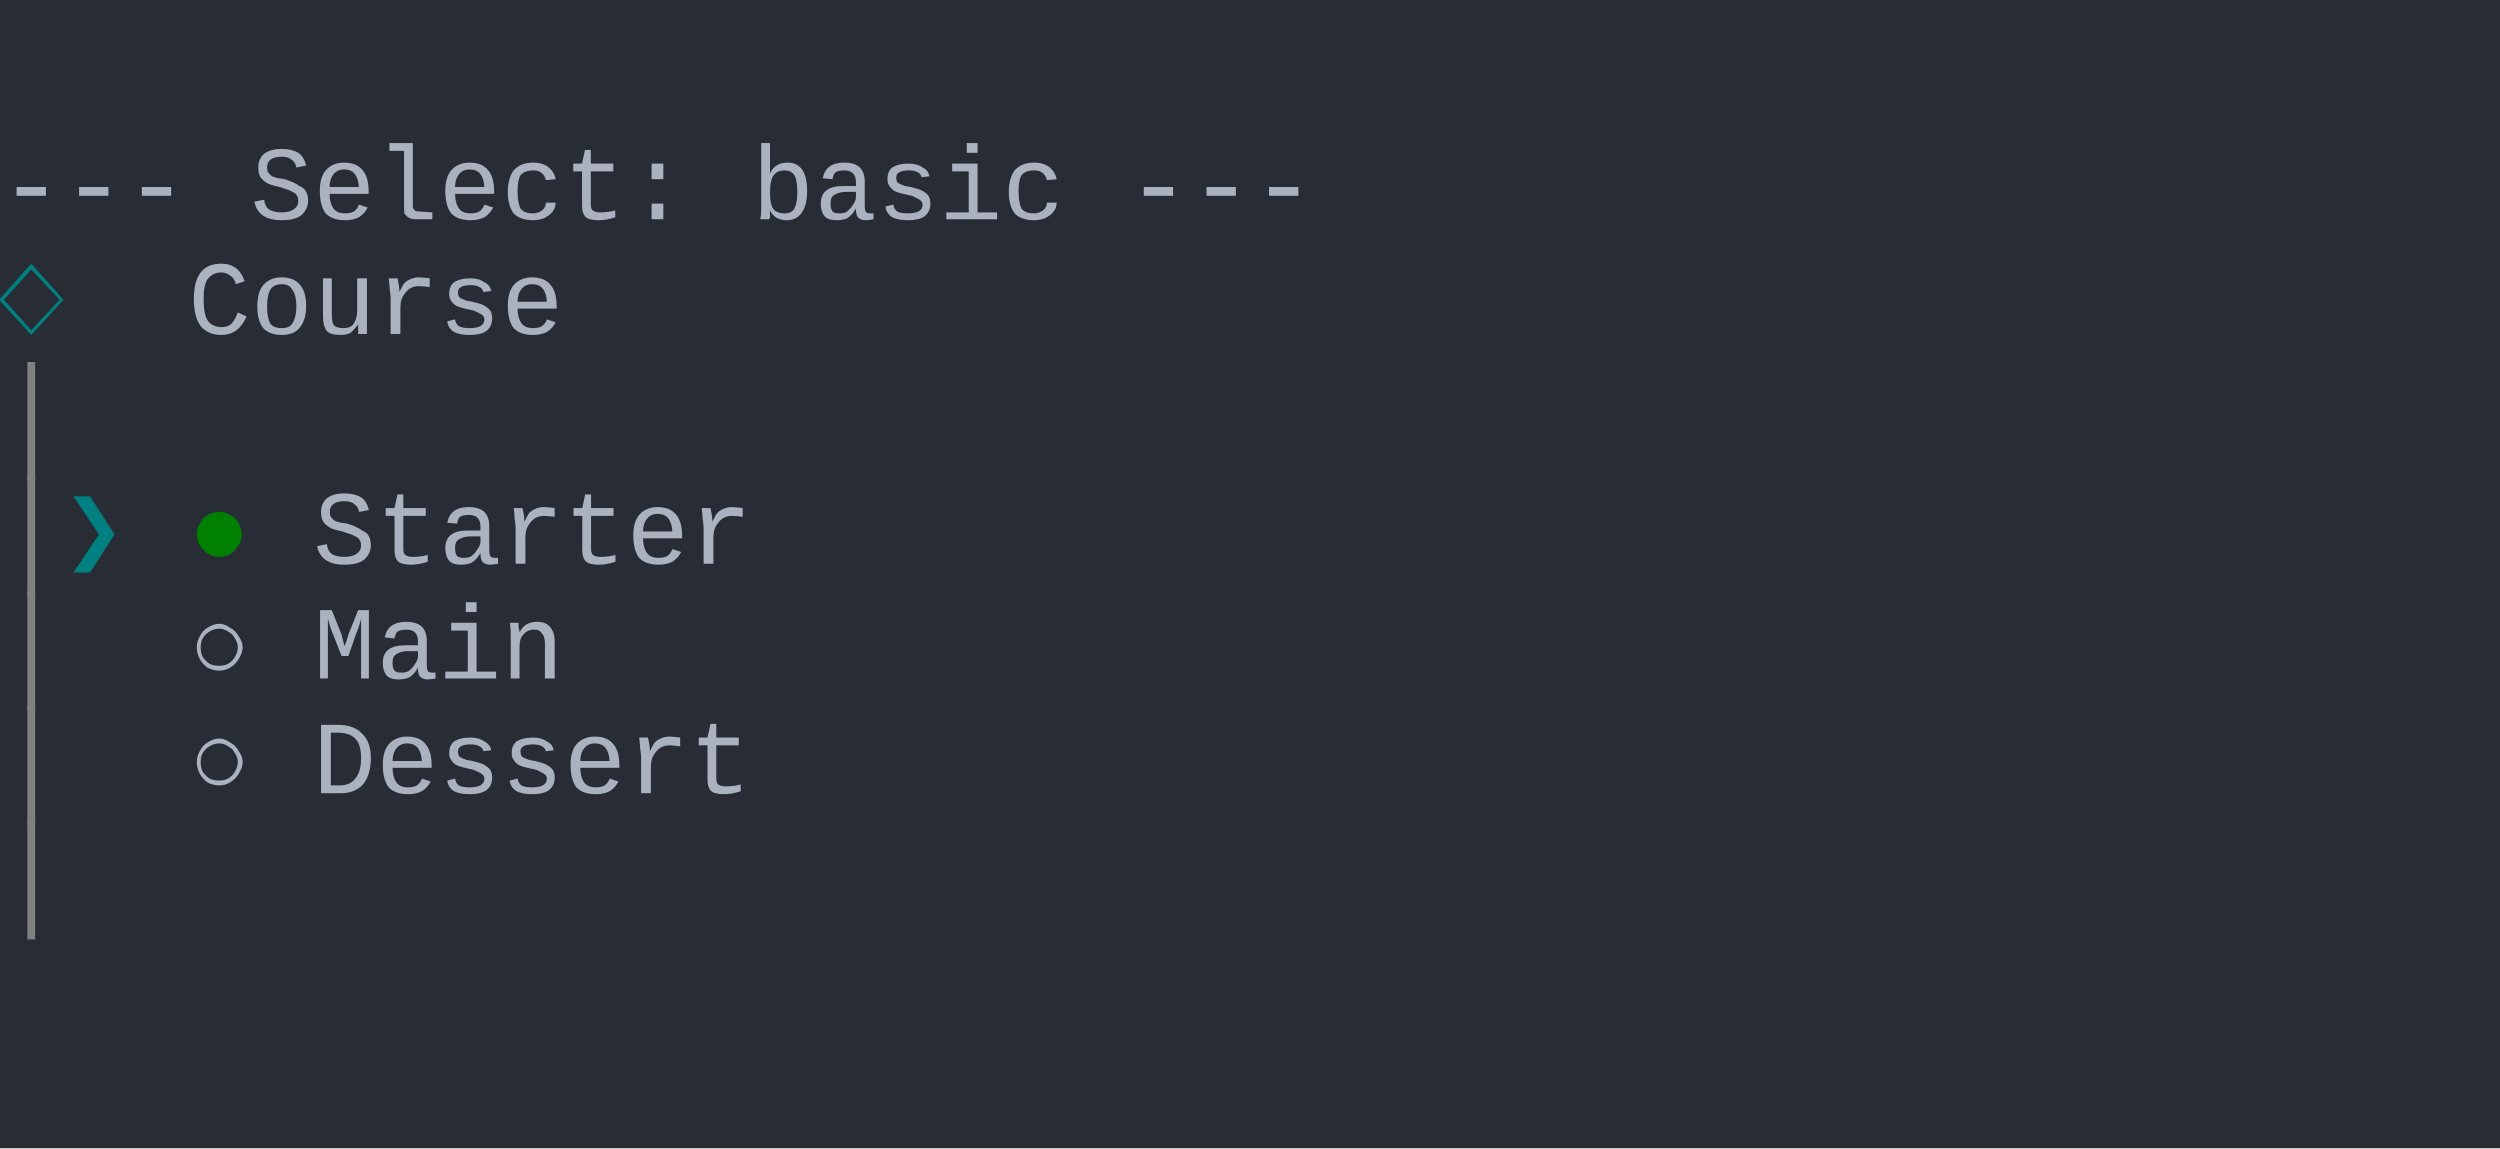
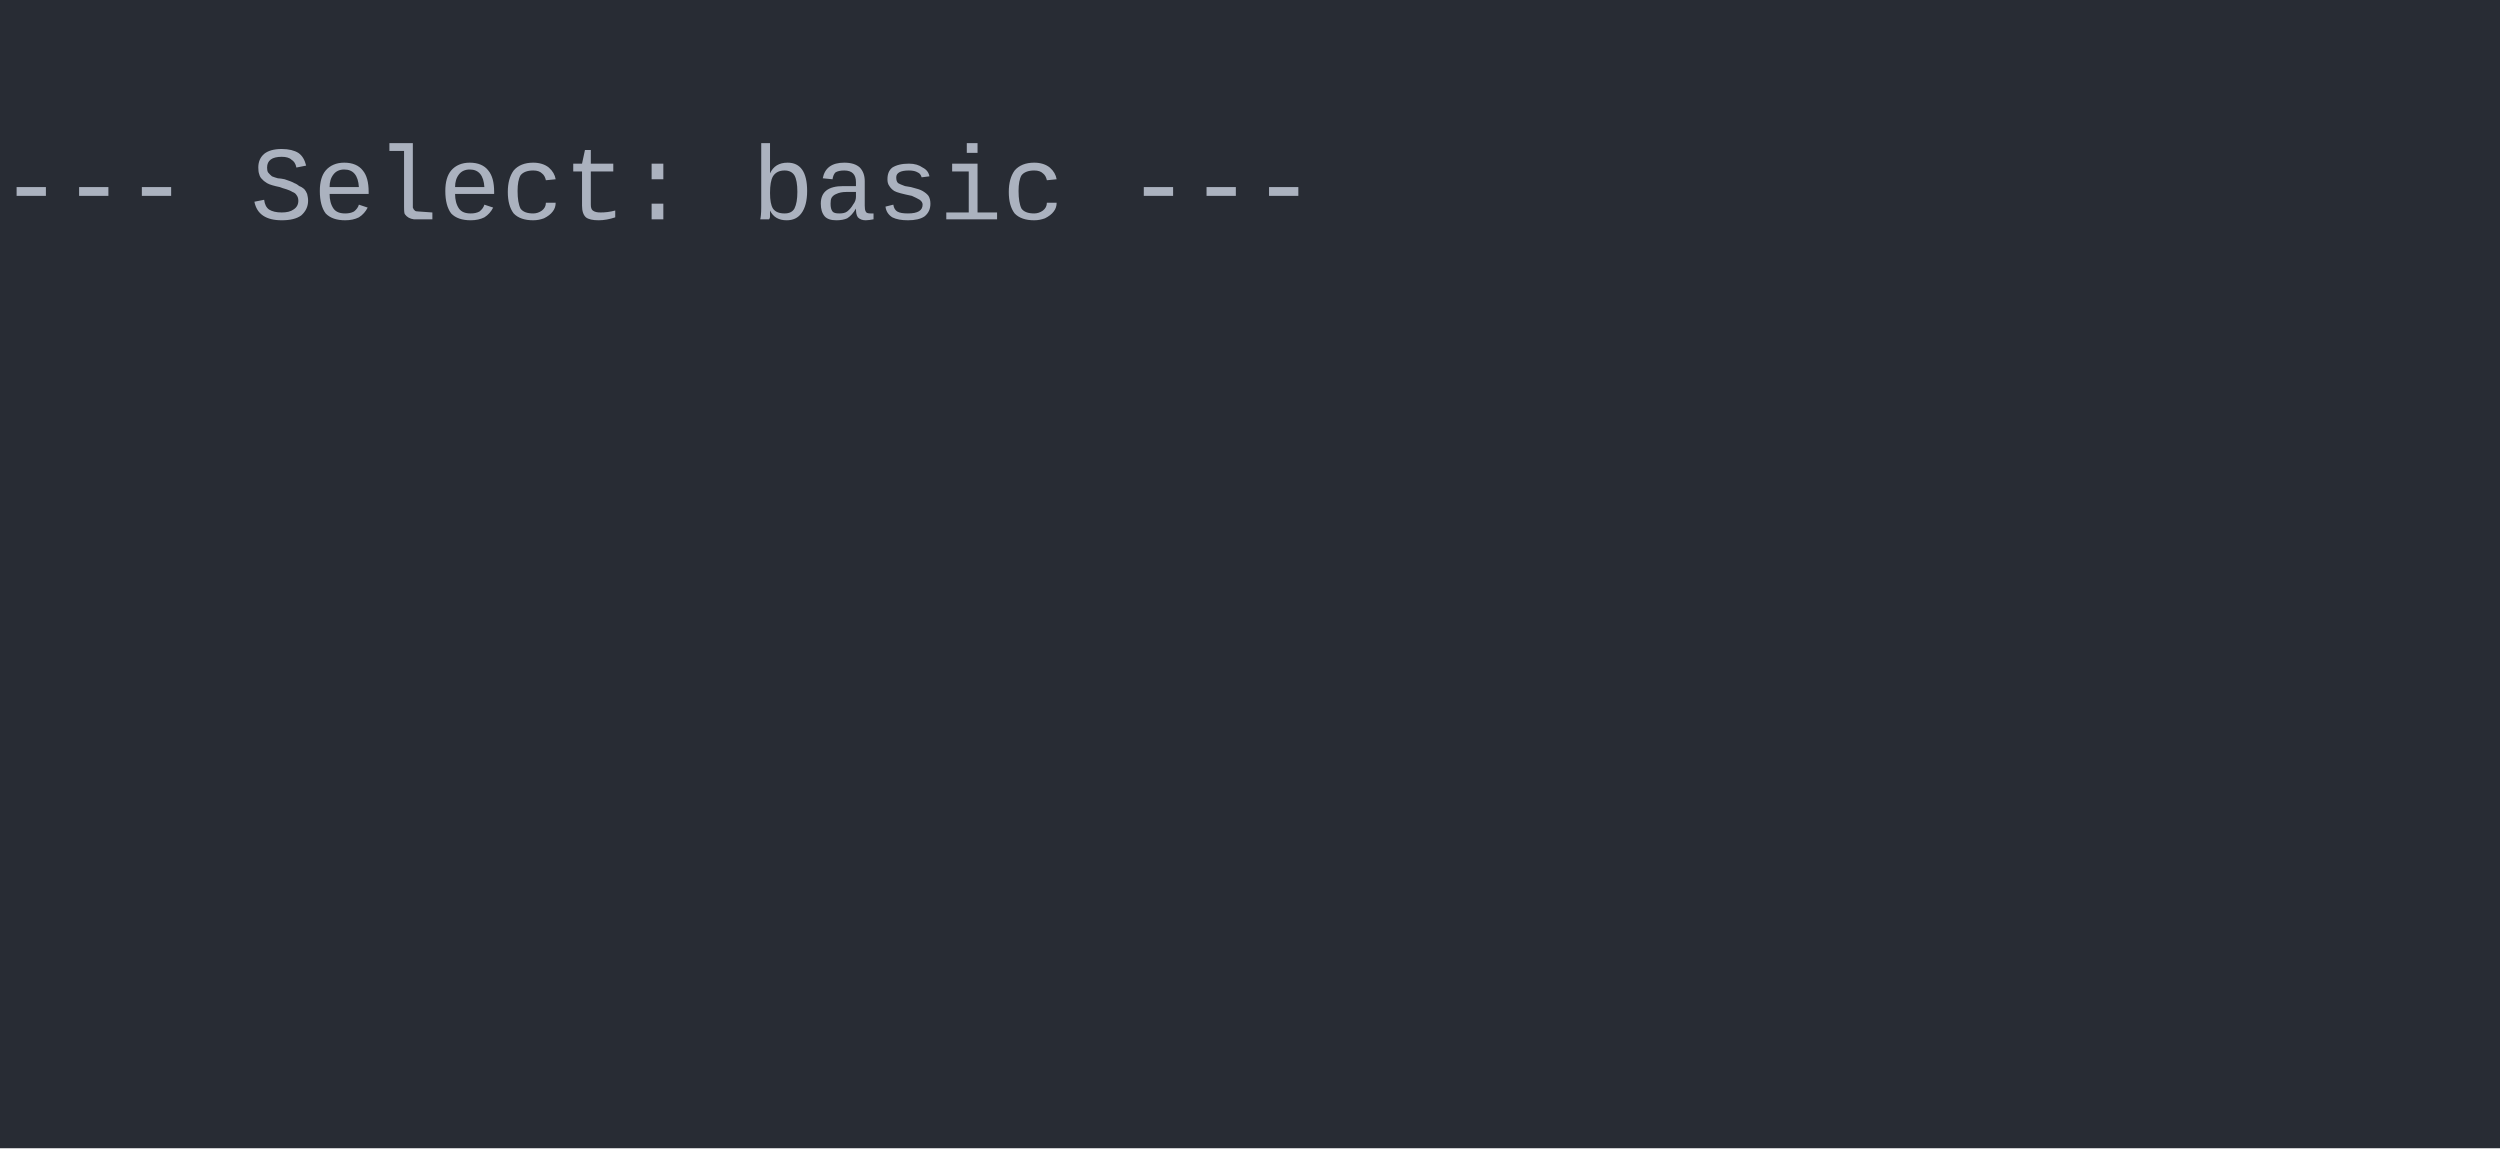
<svg xmlns="http://www.w3.org/2000/svg" xmlns:xlink="http://www.w3.org/1999/xlink" width="400" height="183.7">
  <rect width="400" height="183.7" rx="0" ry="0" class="a" />
  <svg height="183.7" viewBox="0 0 40 18.37" width="400">
-     <style>.a{fill:rgb(40,44,52)}.b{font-family:Consolas,"Courier New",Courier,"Liberation Mono",monospace}.c{fill:rgb(128,128,128);white-space:pre}.d{fill:transparent}.e{fill:rgb(171,178,191);white-space:pre}.f{fill:rgb(0,128,128);white-space:pre}.g{fill:rgb(0,128,0);white-space:pre}</style>
+     <style>.a{fill:rgb(40,44,52)}.b{font-family:Consolas,"Courier New",Courier,"Liberation Mono",monospace}.c{fill:rgb(171,178,191);white-space:pre}.d{fill:rgb(128,128,128);white-space:pre}.e{fill:transparent}.f{fill:rgb(0,128,128);white-space:pre}.g{fill:rgb(0,128,0);white-space:pre}</style>
    <g font-family="Consolas, &quot;Courier New&quot;, Courier, &quot;Liberation Mono&quot;, monospace" font-size="1.67" class="b">
      <defs>
        <symbol id="1">
-           <text x="0" y="1.67" class="c">│</text>
+           <text x="0" y="1.67" class="c">---</text>
+           <text x="4.008" y="1.67" class="c">Select:</text>
+           <text x="12.024" y="1.67" class="c">basic</text>
+           <text x="18.036" y="1.67" class="c">---</text>
+         </symbol>
+         <symbol id="2">
+           <text x="0" y="1.67" class="d">│</text>
        </symbol>
        <symbol id="a">
-           <rect height="10" width="40" x="0" y="0" class="d" />
+           <rect height="10" width="40" x="0" y="0" class="e" />
        </symbol>
      </defs>
      <rect height="18.37" width="40" class="a" />
-       <svg x="0" y="0" width="40">
+       <svg x="0" y="0" width="80">
        <svg x="0">
          <use xlink:href="#a" />
-           <text x="0" y="3.507" class="e">---</text>
-           <text x="4.008" y="3.507" class="e">Select:</text>
-           <text x="12.024" y="3.507" class="e">basic</text>
-           <text x="18.036" y="3.507" class="e">---</text>
+           <use xlink:href="#1" y="1.837" />
+         </svg>
+         <svg x="40">
+           <use xlink:href="#a" />
+           <use xlink:href="#1" y="1.837" />
          <text x="0" y="5.344" class="f">◇</text>
-           <text x="3.006" y="5.344" class="e">Course</text>
-           <use xlink:href="#1" y="5.511" />
-           <text x="0" y="9.018" class="c">│</text>
+           <text x="3.006" y="5.344" class="c">Course</text>
+           <use xlink:href="#2" y="5.511" />
+           <text x="0" y="9.018" class="d">│</text>
          <text x="1.002" y="9.018" class="f">❯</text>
          <text x="3.006" y="9.018" class="g">●</text>
-           <text x="5.01" y="9.018" class="e">Starter</text>
-           <text x="0" y="10.855" class="c">│</text>
-           <text x="3.006" y="10.855" class="e">○</text>
-           <text x="5.01" y="10.855" class="e">Main</text>
-           <text x="0" y="12.692" class="c">│</text>
-           <text x="3.006" y="12.692" class="e">○</text>
-           <text x="5.01" y="12.692" class="e">Dessert</text>
-           <use xlink:href="#1" y="12.859" />
+           <text x="5.01" y="9.018" class="c">Starter</text>
+           <text x="0" y="10.855" class="d">│</text>
+           <text x="3.006" y="10.855" class="c">○</text>
+           <text x="5.01" y="10.855" class="c">Main</text>
+           <text x="0" y="12.692" class="d">│</text>
+           <text x="3.006" y="12.692" class="c">○</text>
+           <text x="5.01" y="12.692" class="c">Dessert</text>
+           <use xlink:href="#2" y="12.859" />
        </svg>
      </svg>
    </g>
  </svg>
</svg>
